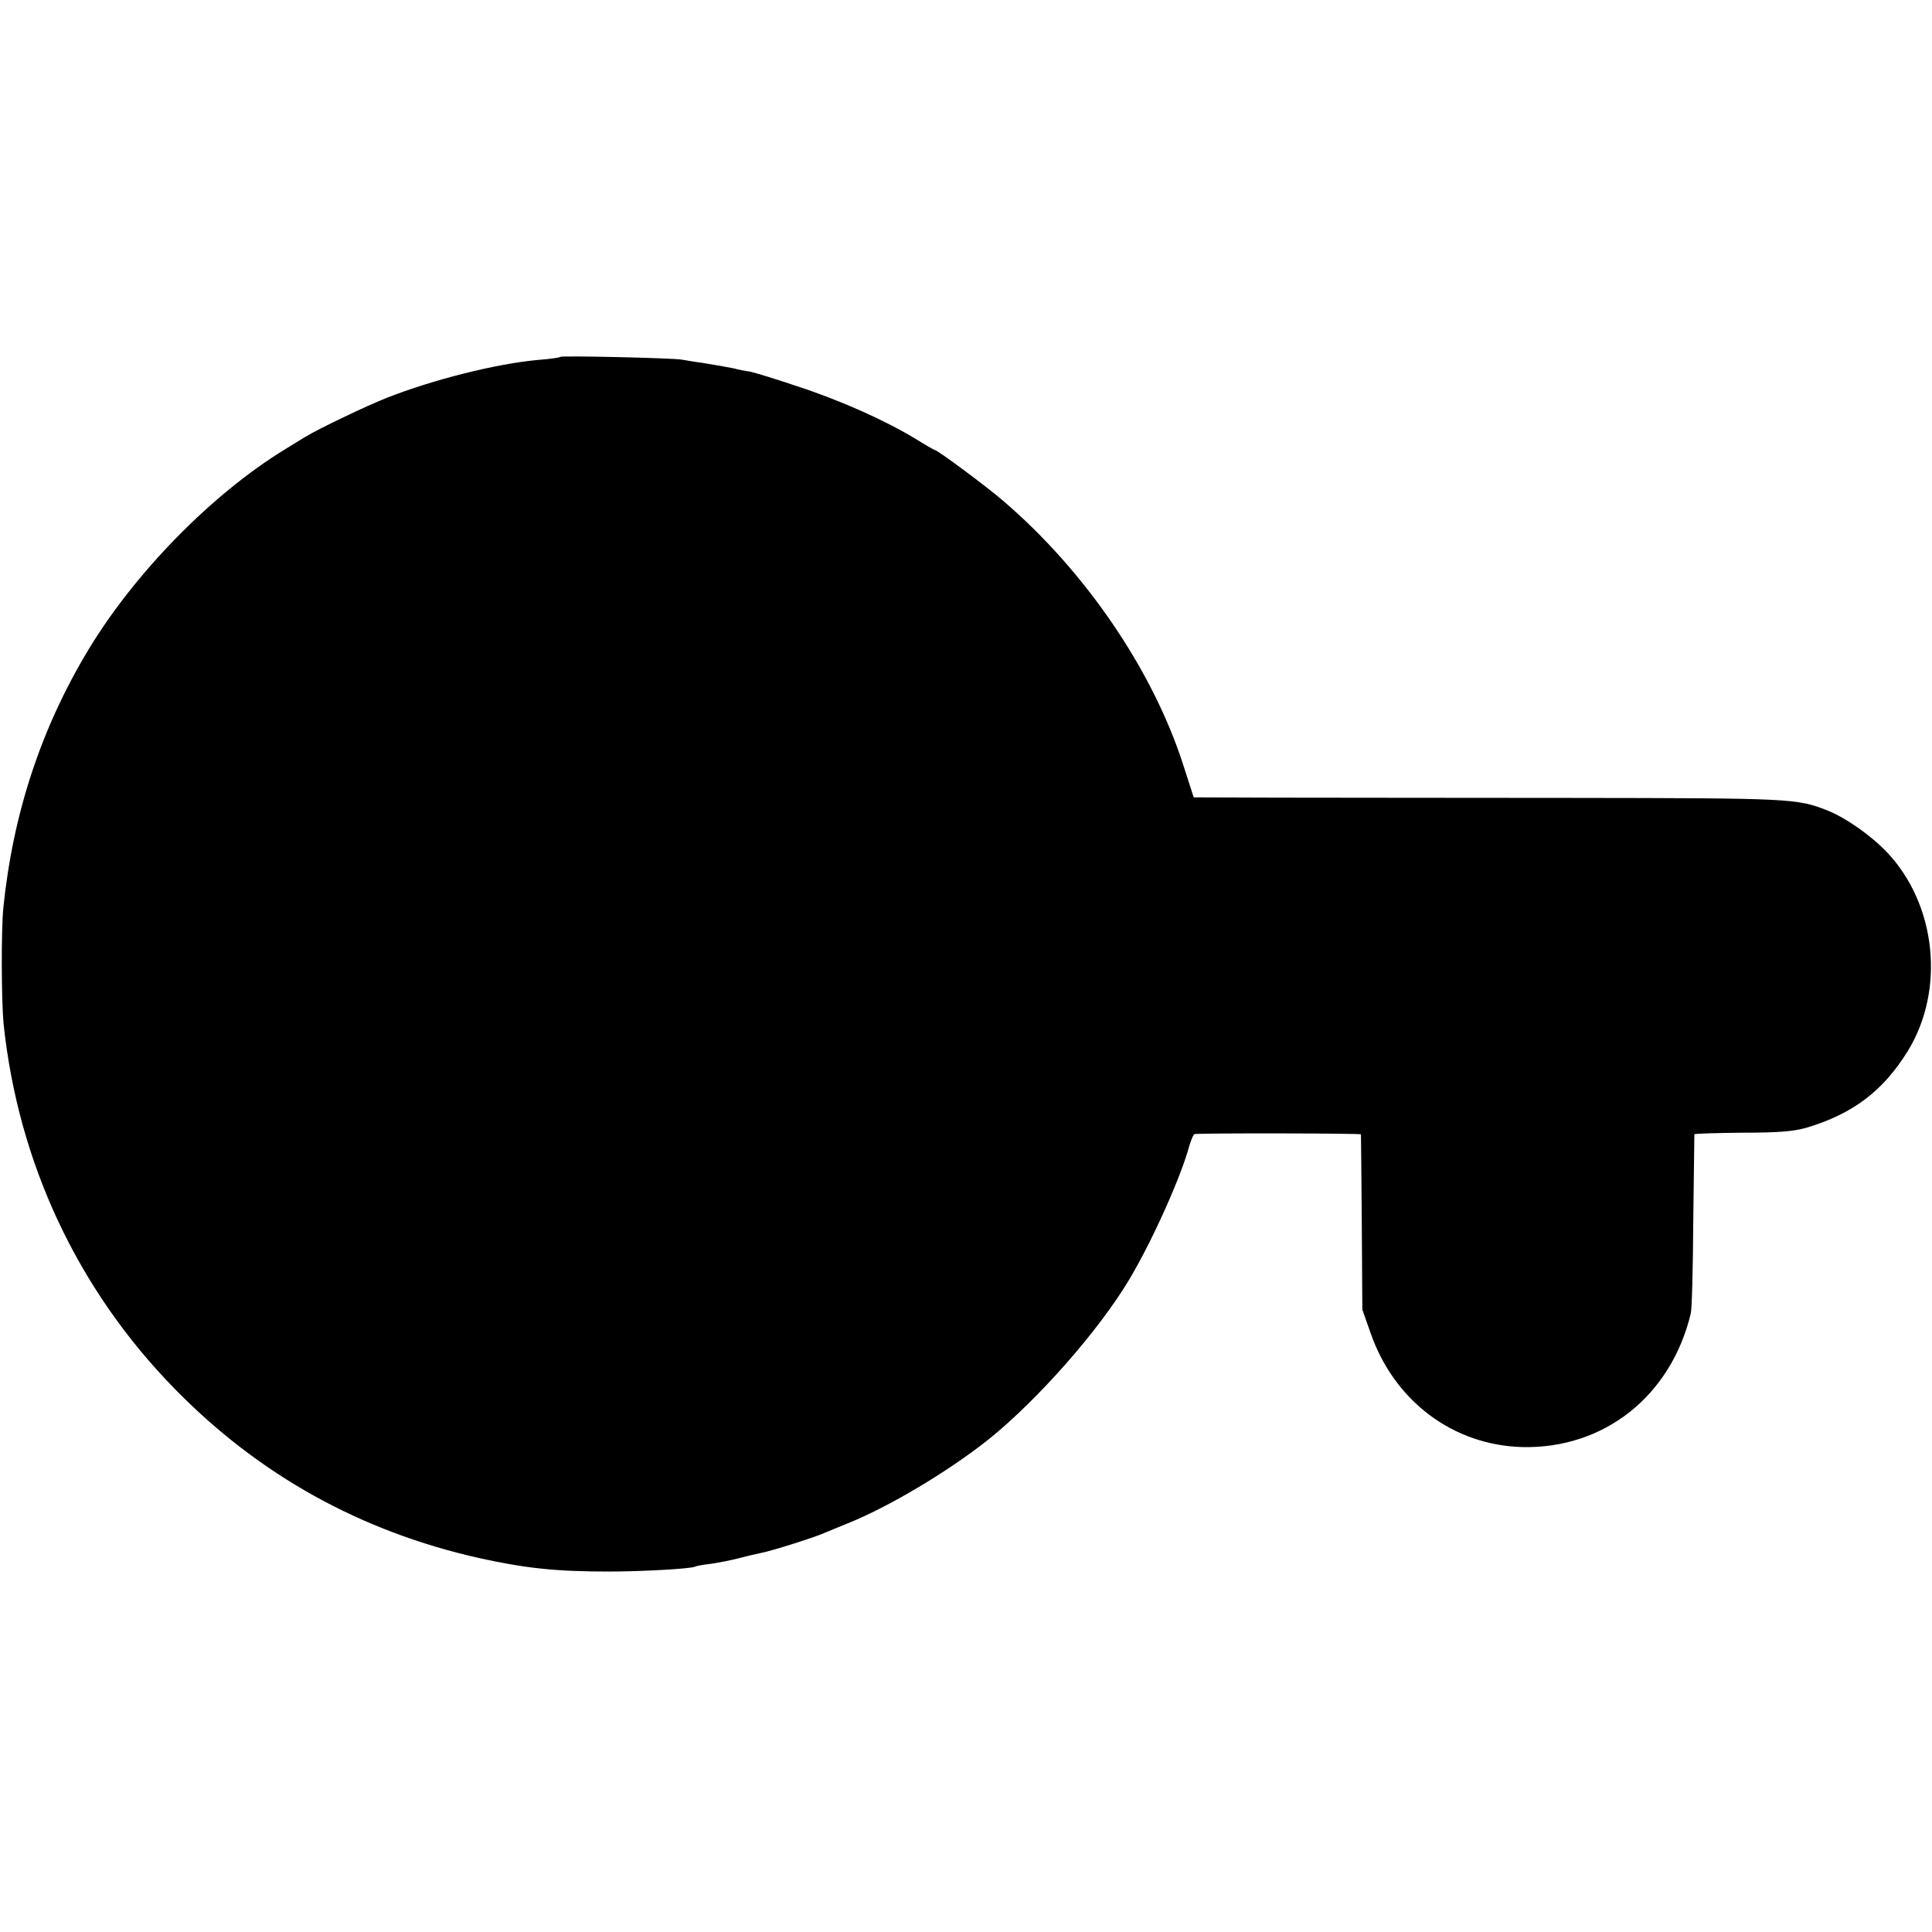
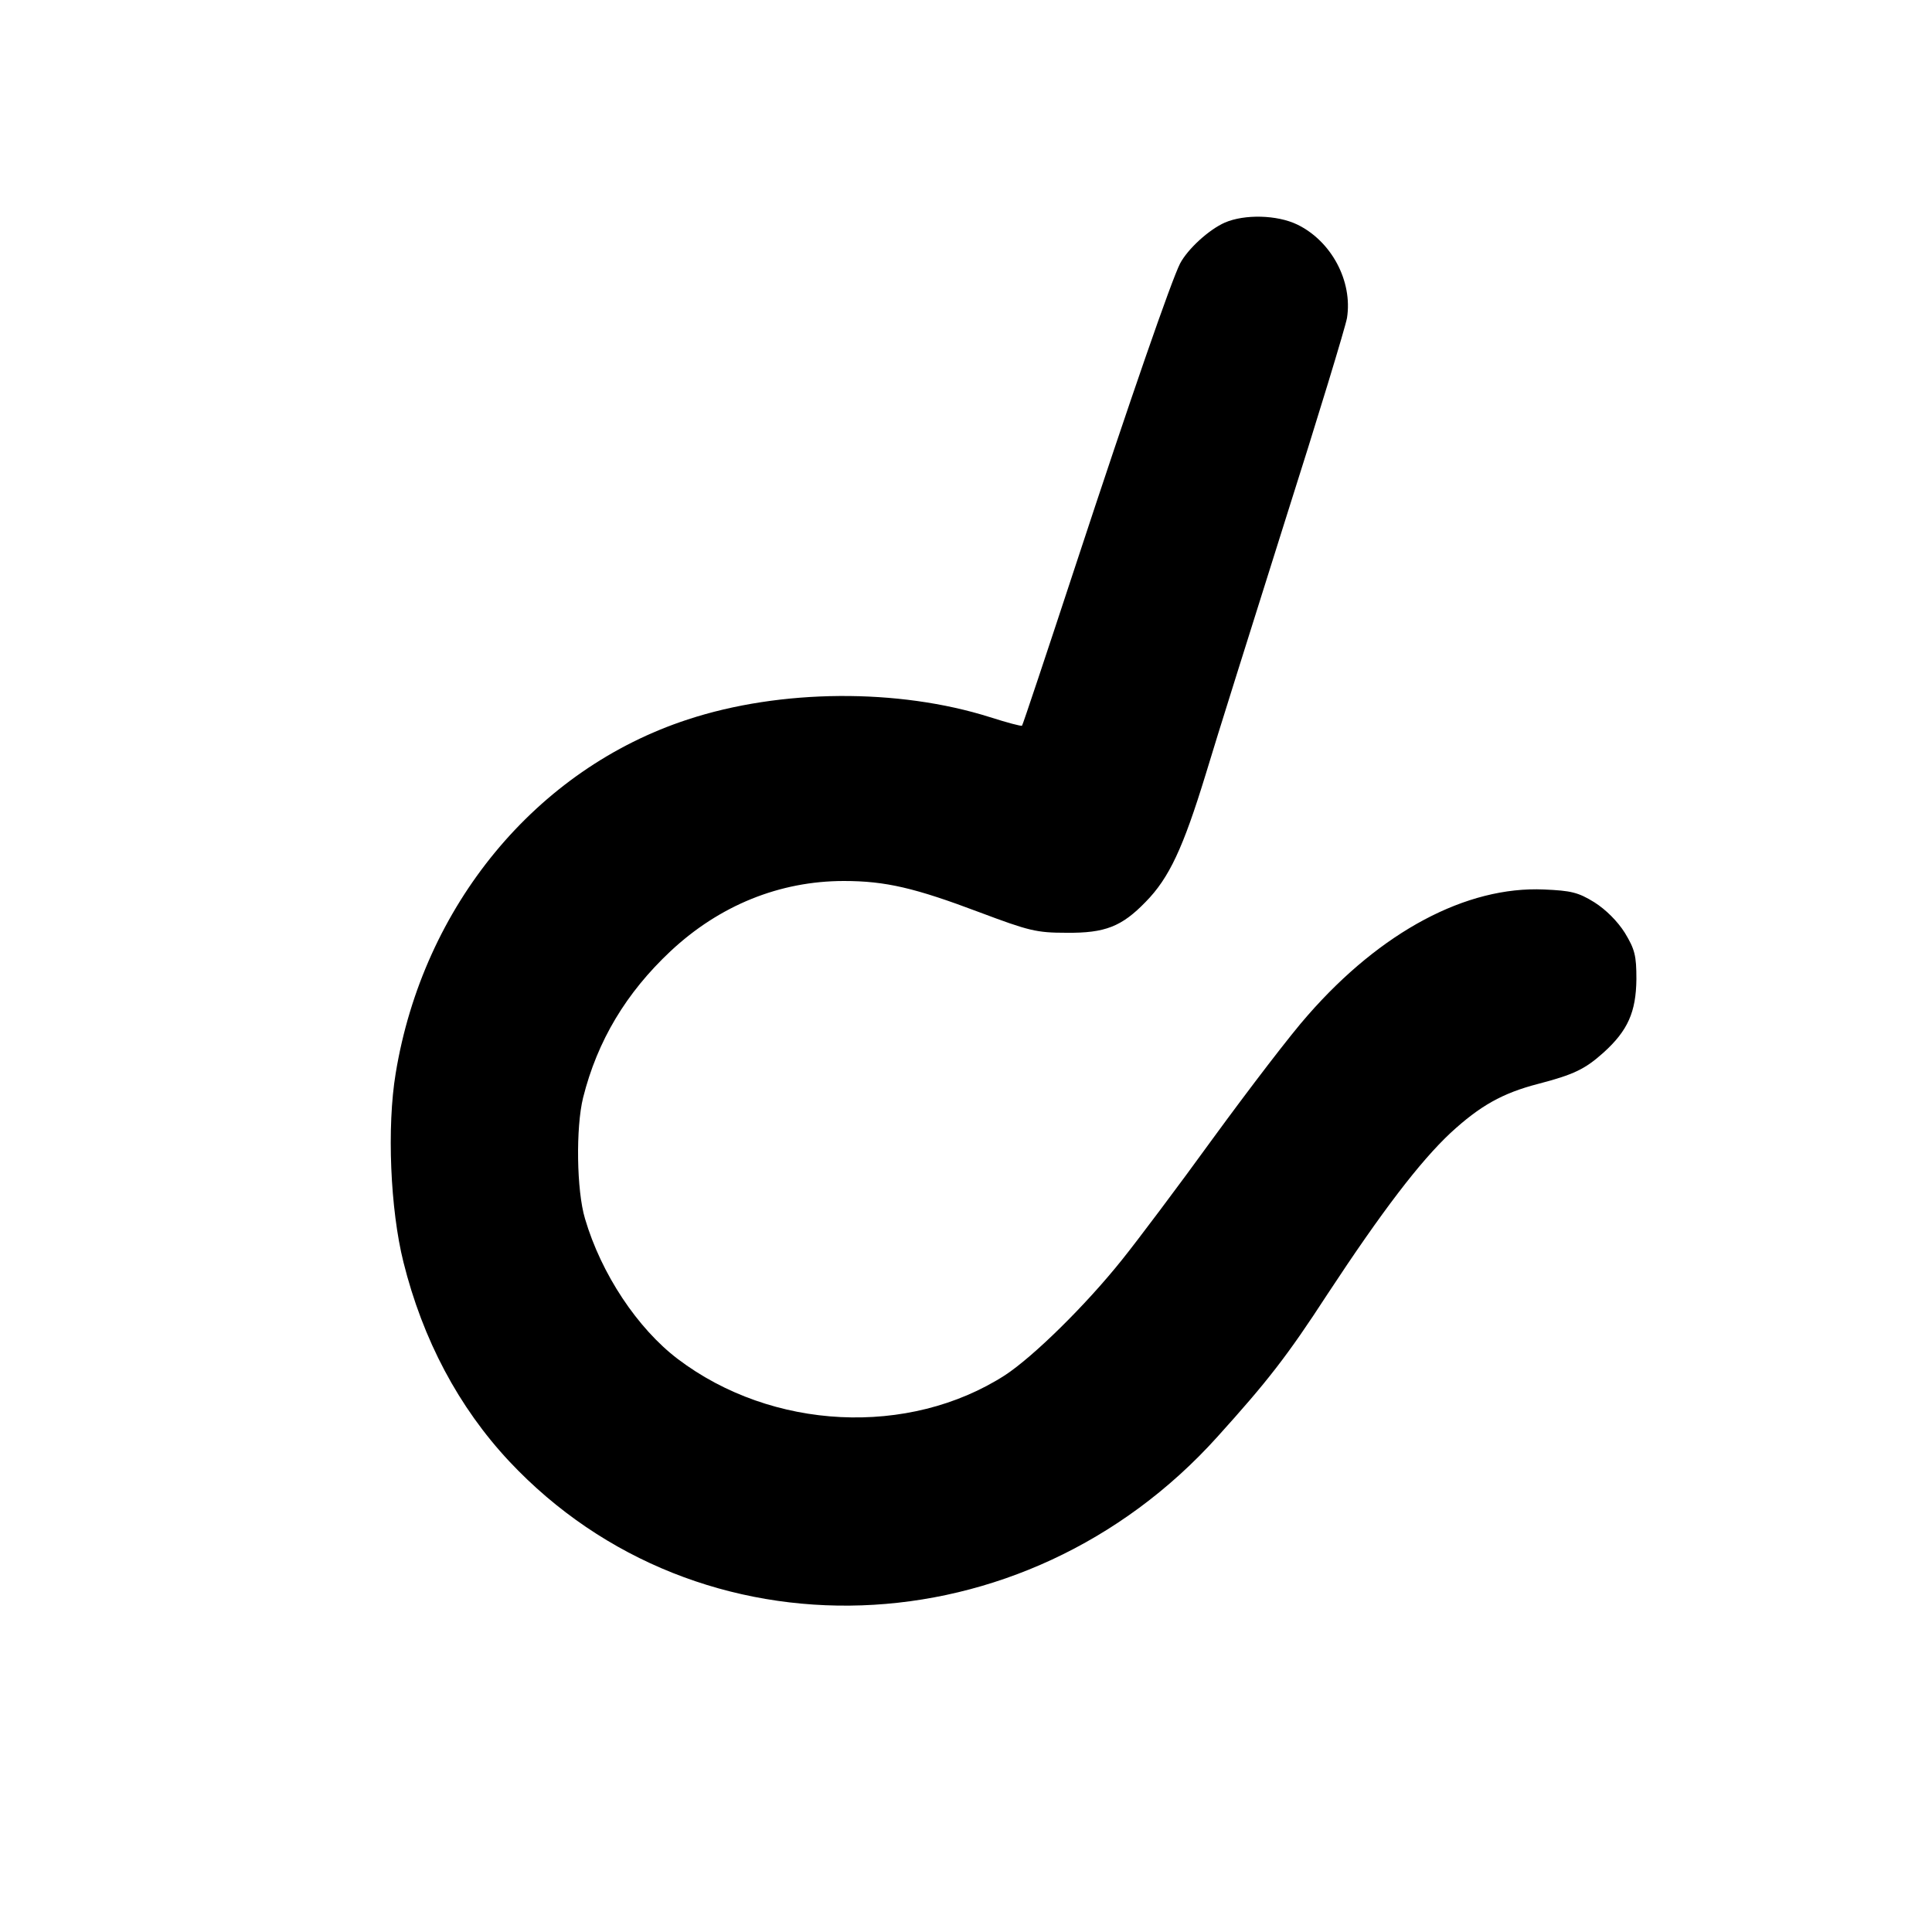
- <svg xmlns="http://www.w3.org/2000/svg" version="1.0" width="700pt" height="700pt" viewBox="0 0 700 700" preserveAspectRatio="xMidYMid meet">
-   <g transform="translate(0,700) scale(0.1,-0.1)" fill="#000000" stroke="none">
-     <path d="M2030 5707 c-3 -3 -39 -8 -80 -11 -153 -14 -380 -71 -550 -138 -69 -27 -249 -113 -294 -141 -11 -7 -45 -27 -75 -46 -263 -161 -542 -446 -710 -724 -172 -285 -274 -594 -309 -937 -8 -83 -7 -335 1 -420 53 -503 268 -962 619 -1321 306 -313 673 -517 1103 -614 168 -37 278 -49 470 -49 120 0 301 10 314 18 3 2 29 7 56 10 28 4 75 13 105 21 30 8 66 16 80 19 33 6 186 54 225 71 17 7 55 23 85 35 150 60 365 188 512 305 177 142 400 395 510 580 83 139 187 371 217 483 7 23 15 42 19 43 26 4 602 3 603 -1 0 -3 2 -147 3 -320 l2 -315 30 -85 c86 -247 299 -406 549 -413 296 -7 539 184 611 484 4 13 8 164 9 334 2 171 4 312 4 315 1 3 79 5 174 6 133 0 186 5 232 18 168 50 278 133 368 279 135 221 103 530 -76 719 -58 61 -149 125 -217 152 -110 43 -130 44 -920 45 -415 0 -894 1 -1065 1 l-310 1 -38 118 c-111 345 -357 704 -653 957 -63 54 -238 184 -248 184 -2 0 -35 19 -72 42 -110 66 -268 137 -424 188 -80 27 -158 51 -175 54 -16 2 -41 7 -55 11 -29 6 -58 11 -120 21 -25 3 -56 9 -70 11 -34 6 -435 15 -440 10z" />
+ <svg xmlns="http://www.w3.org/2000/svg" version="1.0" width="500pt" height="500pt" viewBox="0 0 500 500" preserveAspectRatio="xMidYMid meet">
+   <g transform="translate(0,500) scale(0.1,-0.1)" fill="#000000" stroke="none">
+     <path d="M3170 4424 c-41 -18 -96 -68 -116 -106 -22 -43 -127 -345 -271 -783 -74 -225 -136 -411 -138 -413 -2 -2 -39 8 -83 22 -237 75 -542 73 -782 -6 -392 -128 -685 -482 -756 -916 -23 -138 -14 -352 20 -488 50 -201 143 -376 274 -516 490 -522 1332 -493 1833 64 129 143 180 208 284 368 142 216 240 344 319 418 76 70 134 103 227 127 92 24 121 38 169 81 63 57 84 105 85 190 0 61 -4 77 -30 120 -19 30 -49 60 -79 79 -42 26 -61 30 -130 33 -201 9 -422 -109 -611 -325 -43 -48 -153 -192 -245 -318 -92 -127 -199 -269 -236 -315 -96 -120 -230 -251 -303 -299 -249 -160 -603 -143 -847 42 -104 79 -198 220 -240 363 -22 73 -24 236 -5 313 37 148 112 272 226 379 127 119 283 182 449 182 108 0 184 -18 351 -81 128 -48 147 -53 225 -53 100 -1 143 16 205 80 61 62 97 140 155 329 28 94 121 388 205 655 85 267 157 504 161 527 15 95 -40 199 -129 242 -52 25 -136 27 -187 5z" />
  </g>
</svg>
